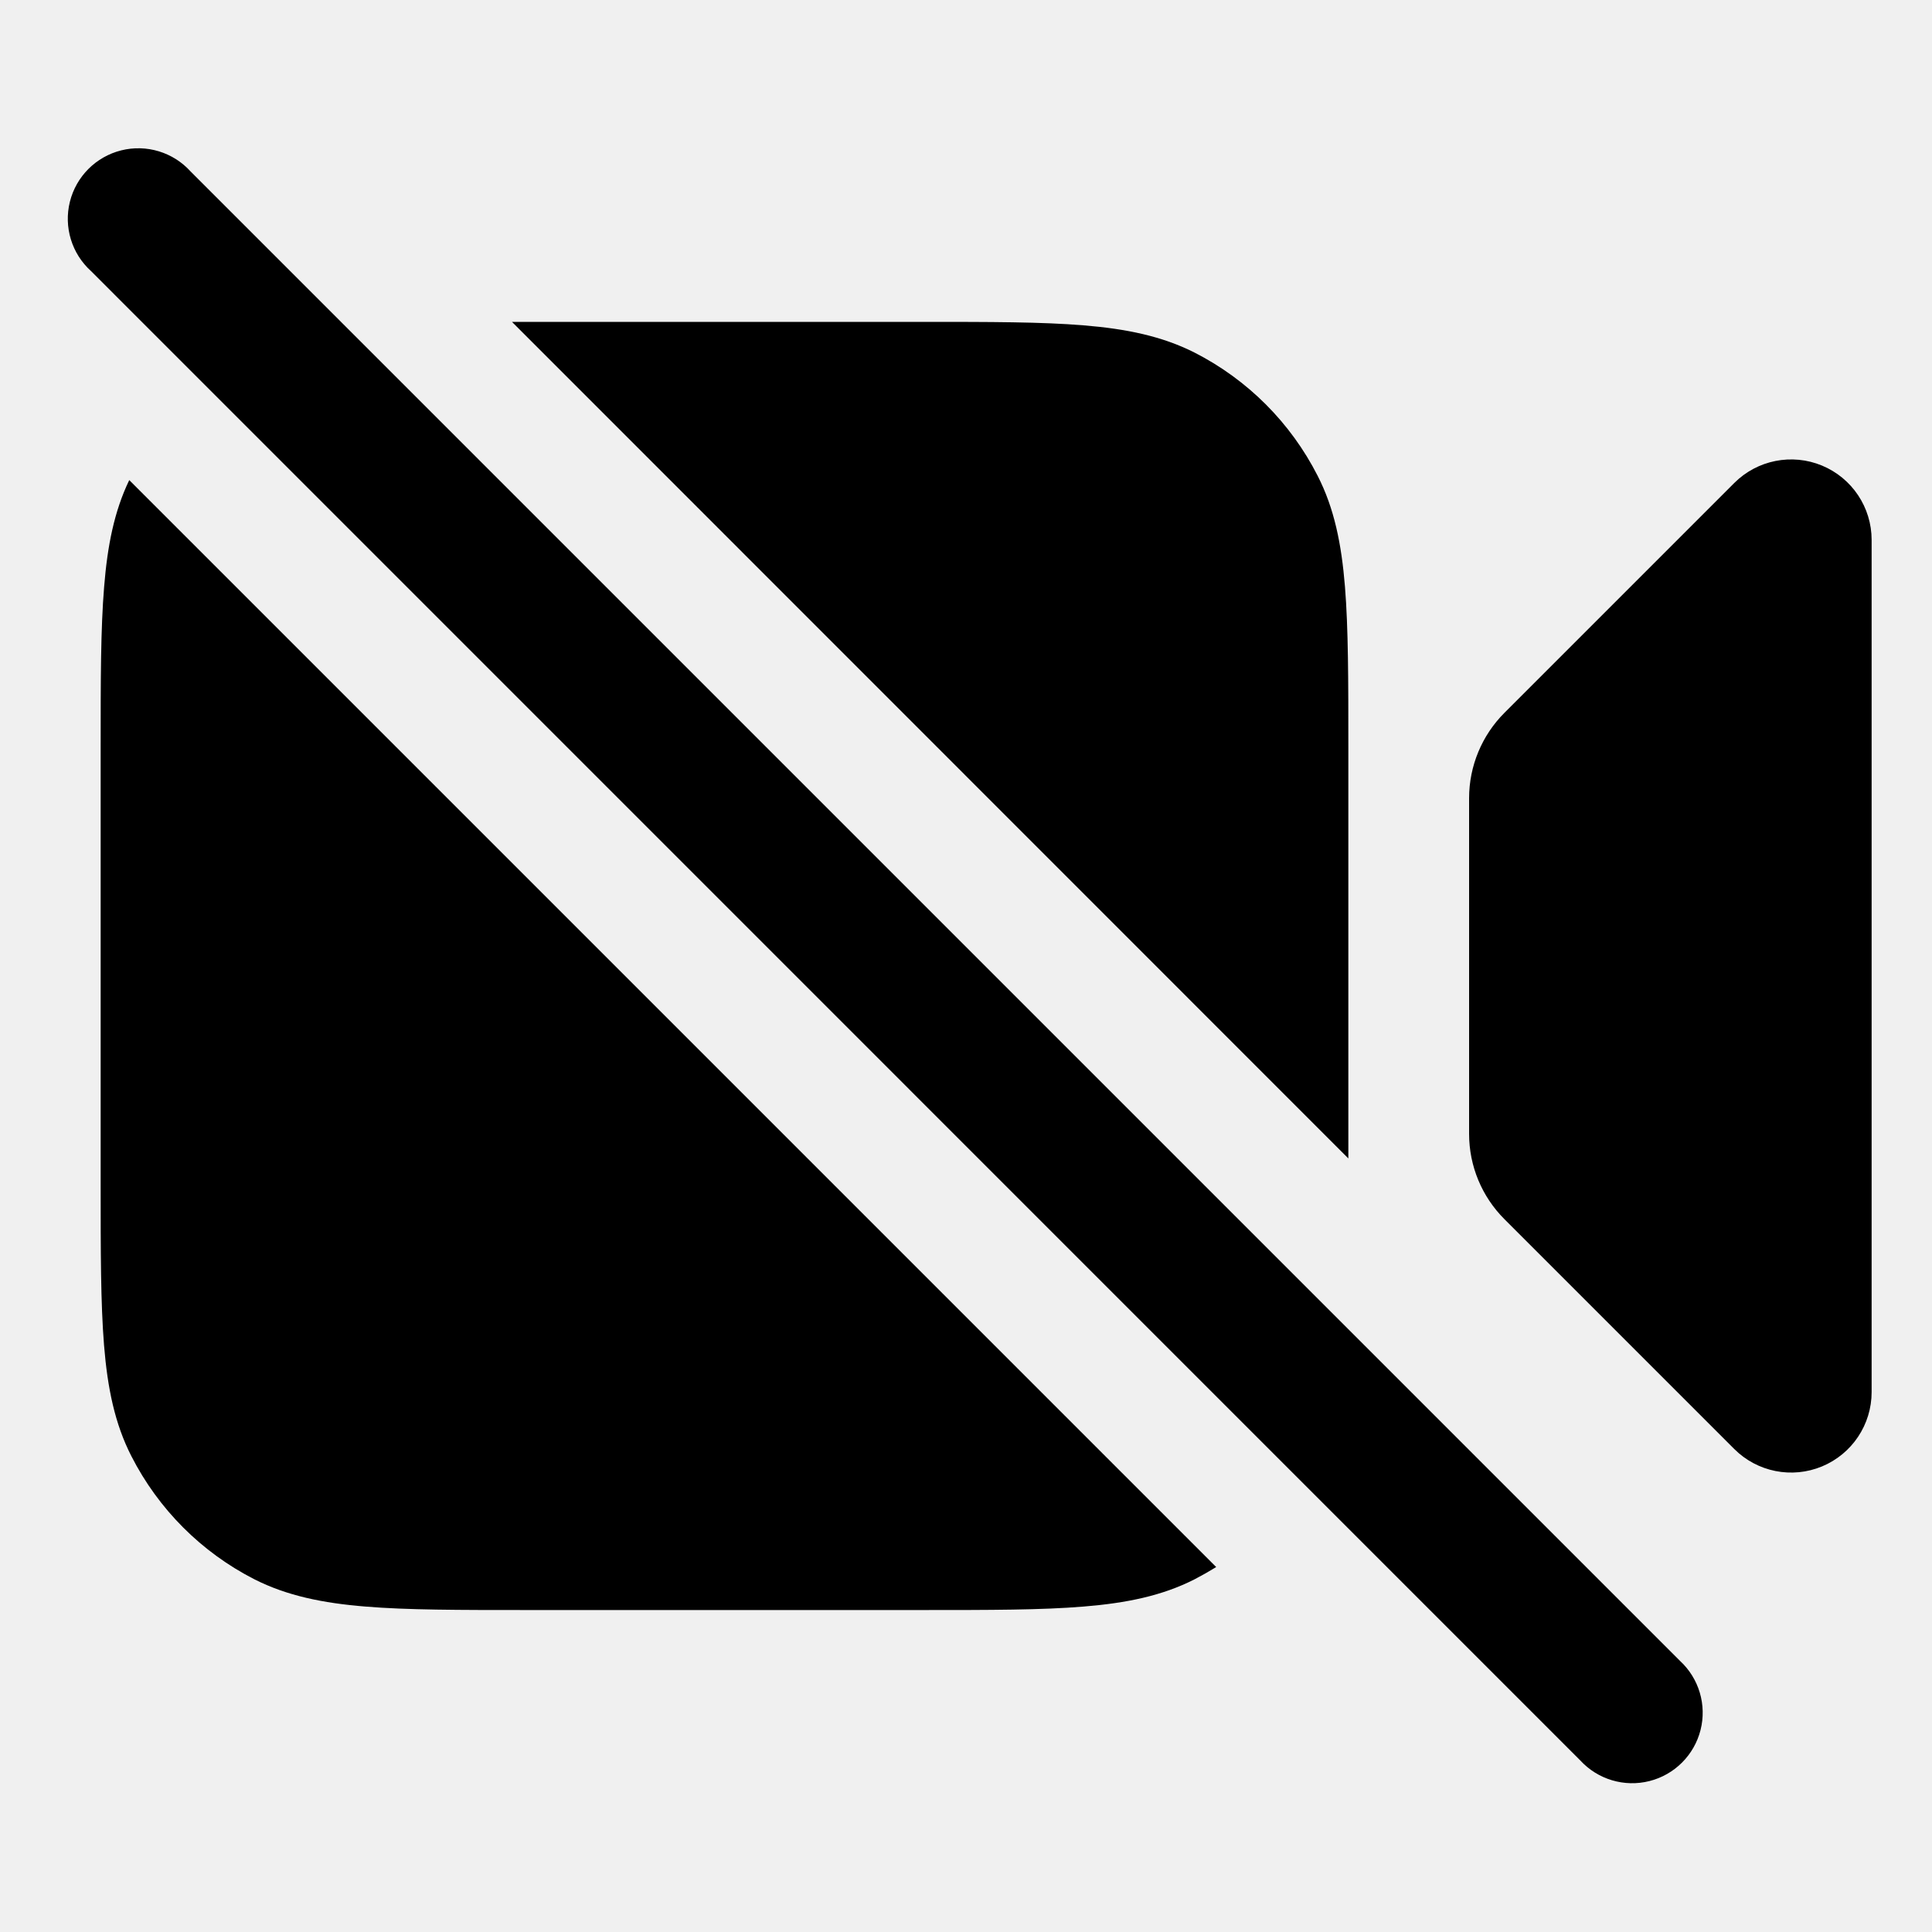
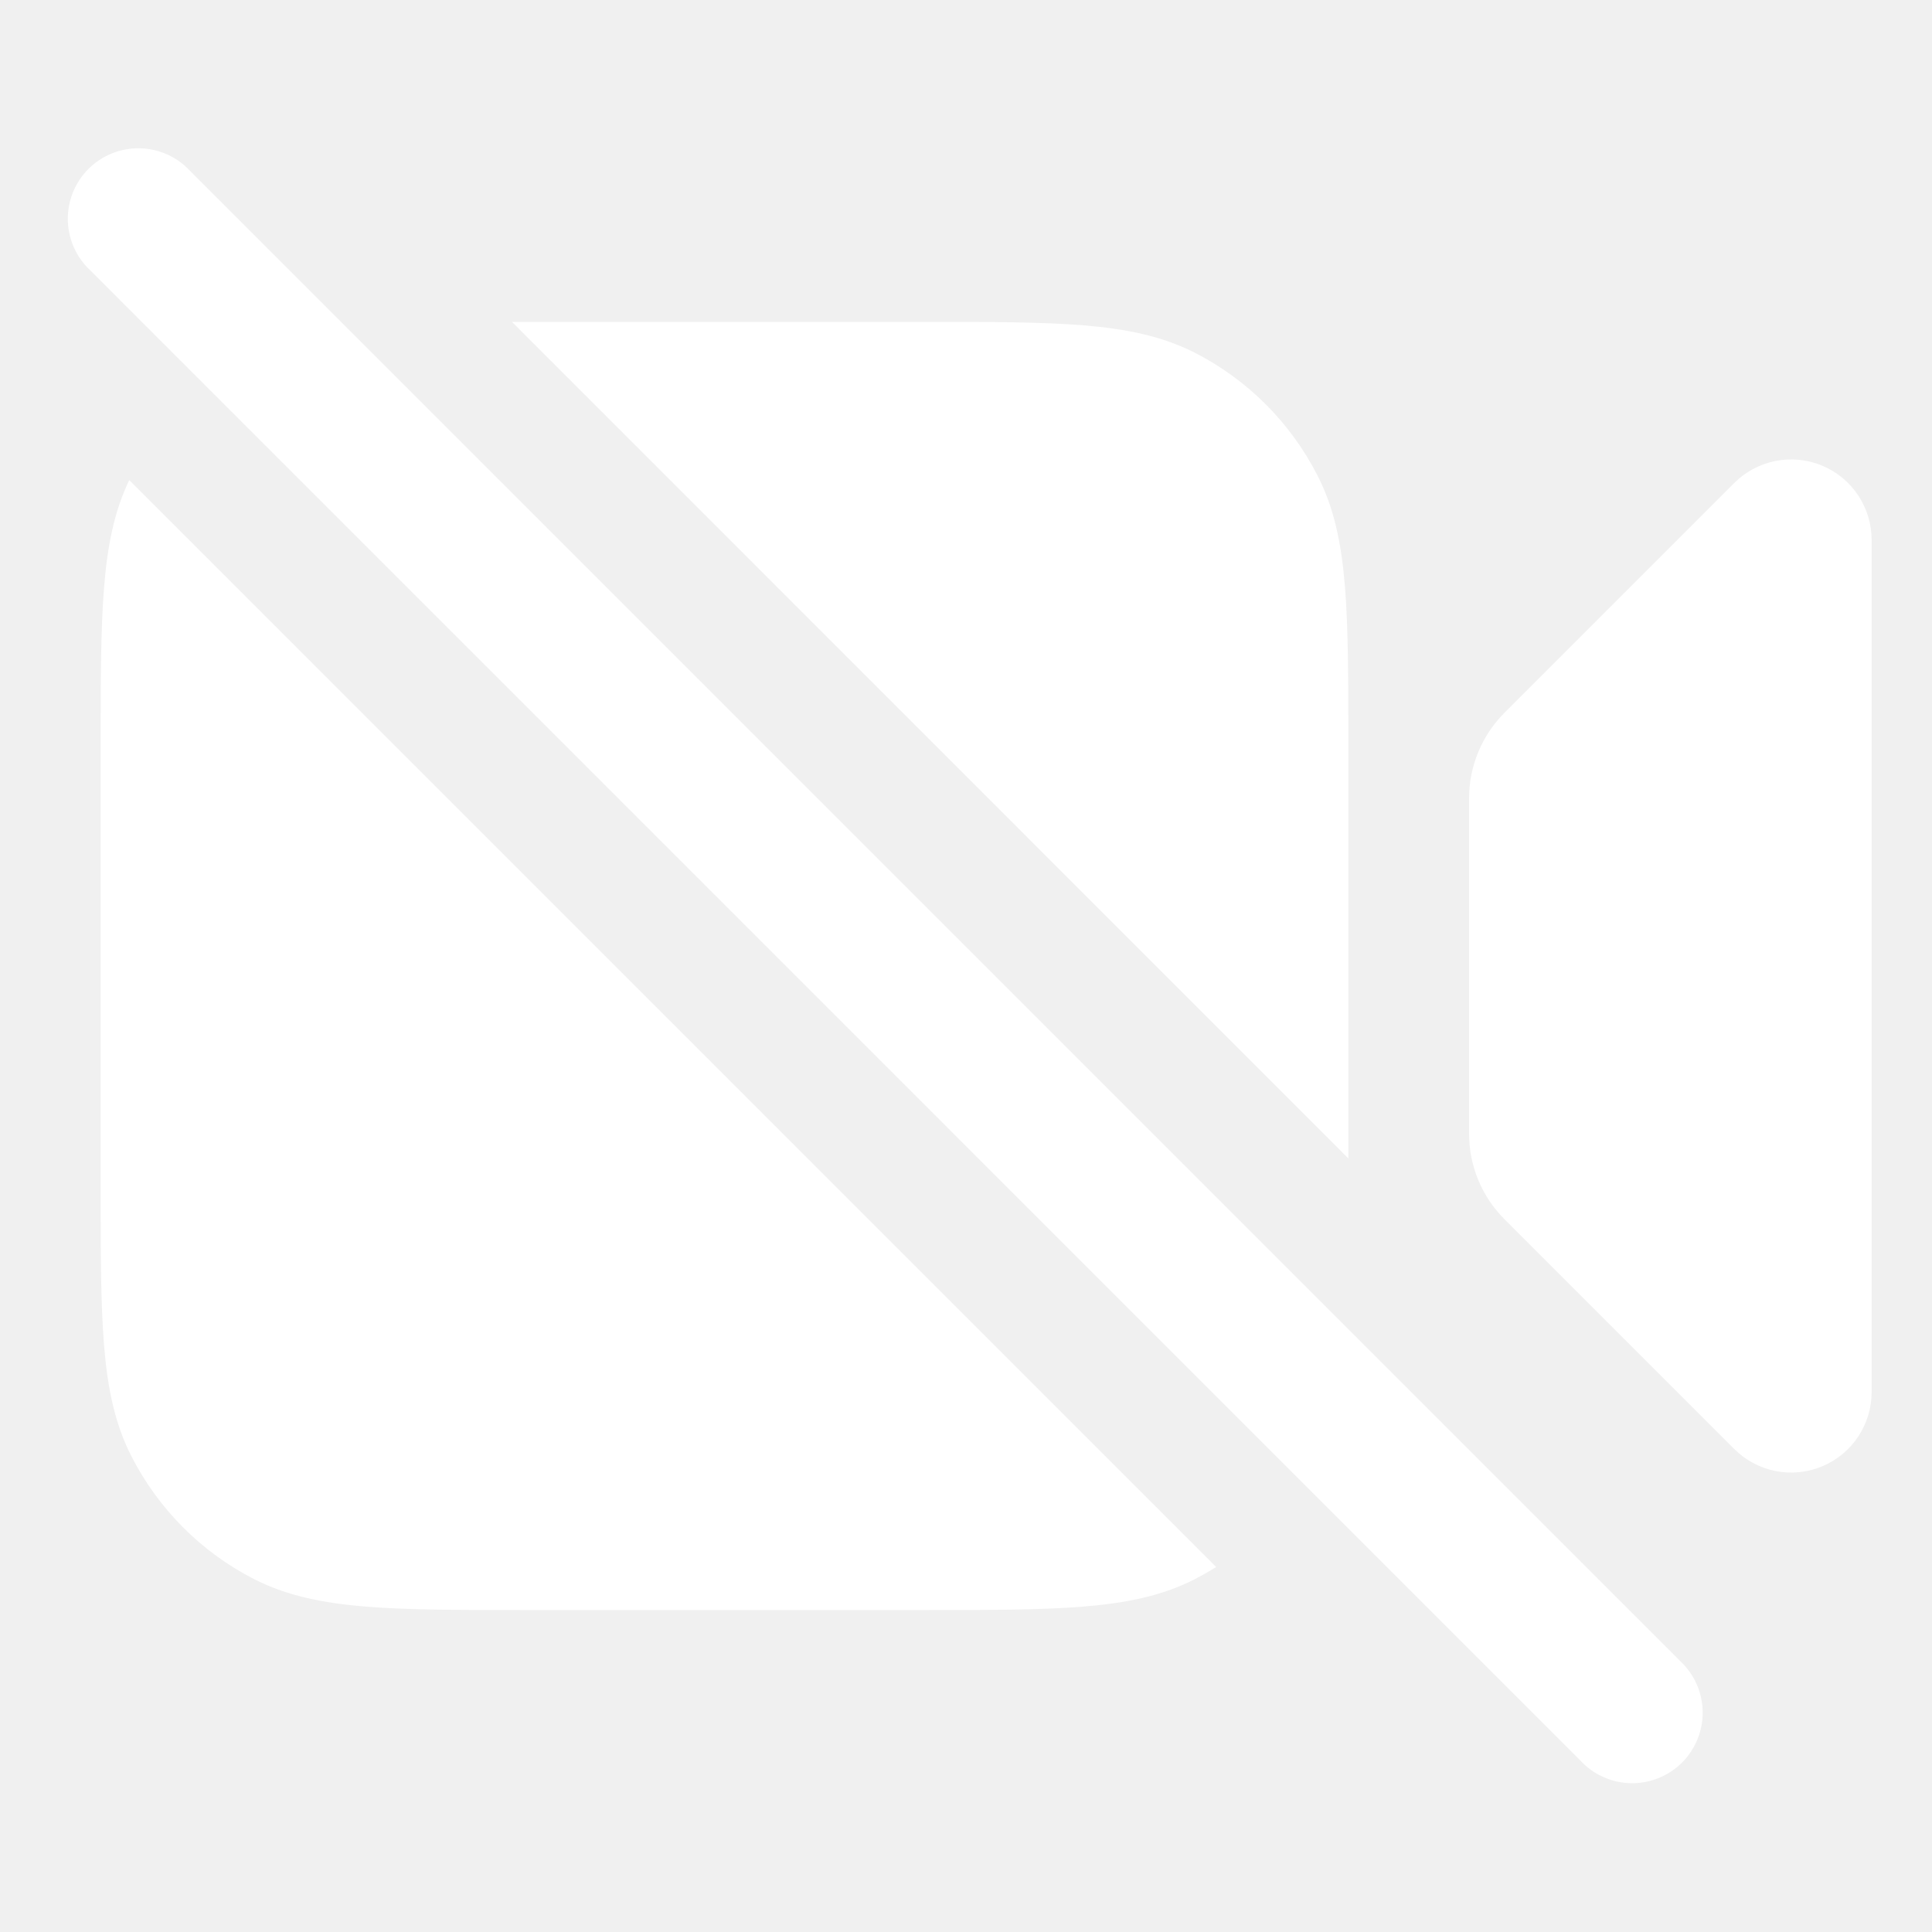
<svg xmlns="http://www.w3.org/2000/svg" width="20" height="20" fill="none">
-   <path d="M1.974 1.776A.73.73 0 1 0 .943 2.807l15.416 15.417a.73.73 0 1 0 1.032-1.031L1.974 1.776ZM1.338 4.97c-.156.324-.226.68-.26 1.104-.036.434-.036.973-.036 1.657v4.537c0 .685 0 1.224.035 1.658.036.443.111.812.283 1.148.28.549.725.995 1.274 1.275.336.17.706.246 1.148.282.434.036.973.036 1.658.036h4.12c.685 0 1.224 0 1.658-.036.442-.036.812-.111 1.148-.282.077-.04.151-.082.224-.127L1.338 4.97Zm12.62 7.023V7.73c0-.684 0-1.223-.035-1.657-.036-.443-.111-.812-.283-1.148a2.916 2.916 0 0 0-1.274-1.275c-.336-.17-.706-.246-1.148-.282-.434-.036-.973-.036-1.658-.036H5.3l8.658 8.66Zm1.25-3.731v3.476c0 .332.132.65.367.884L17.953 15a.833.833 0 0 0 1.422-.59V5.59A.833.833 0 0 0 17.953 5l-2.378 2.378a1.25 1.25 0 0 0-.367.884Z" fill="#000" />
+   <path d="M1.974 1.776A.73.73 0 1 0 .943 2.807l15.416 15.417a.73.73 0 1 0 1.032-1.031L1.974 1.776ZM1.338 4.97c-.156.324-.226.68-.26 1.104-.036.434-.036.973-.036 1.657v4.537c0 .685 0 1.224.035 1.658.036.443.111.812.283 1.148.28.549.725.995 1.274 1.275.336.17.706.246 1.148.282.434.036.973.036 1.658.036h4.12c.685 0 1.224 0 1.658-.036.442-.036.812-.111 1.148-.282.077-.04.151-.082.224-.127L1.338 4.97Zm12.62 7.023V7.73c0-.684 0-1.223-.035-1.657-.036-.443-.111-.812-.283-1.148a2.916 2.916 0 0 0-1.274-1.275c-.336-.17-.706-.246-1.148-.282-.434-.036-.973-.036-1.658-.036H5.3l8.658 8.66Zm1.25-3.731v3.476c0 .332.132.65.367.884L17.953 15a.833.833 0 0 0 1.422-.59V5.59A.833.833 0 0 0 17.953 5l-2.378 2.378a1.25 1.25 0 0 0-.367.884Z" fill="#fff" />
</svg>
